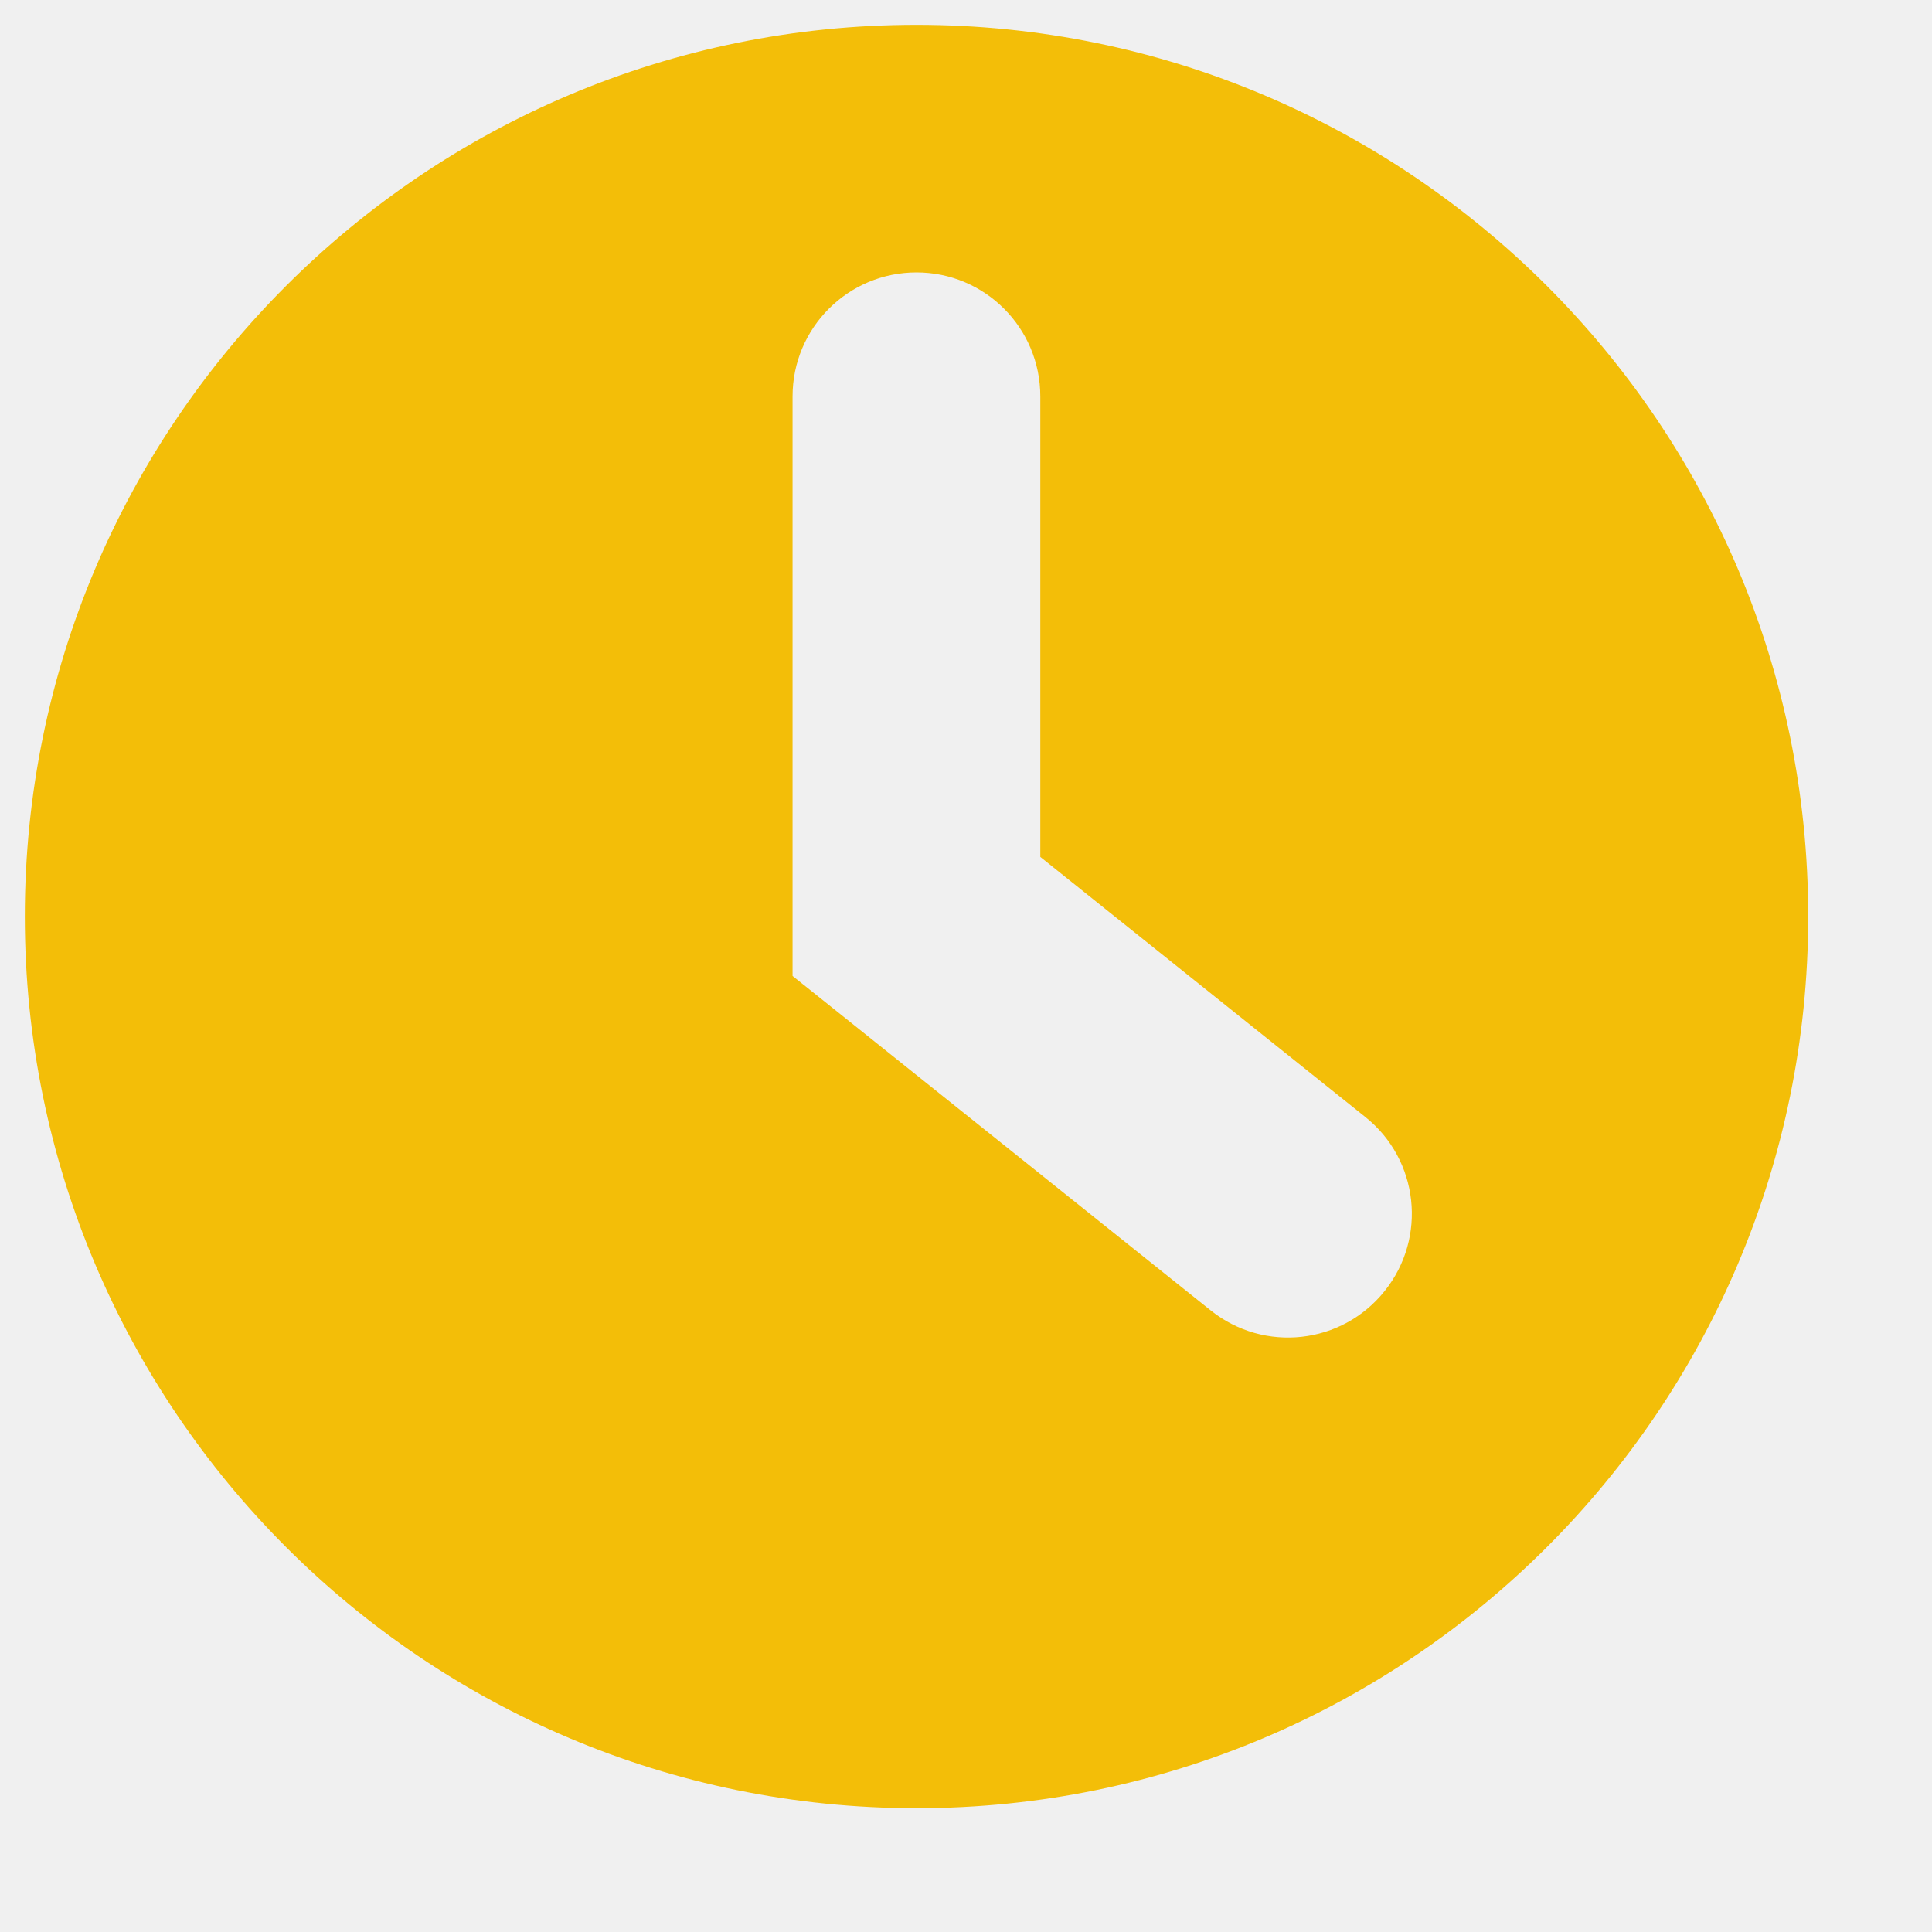
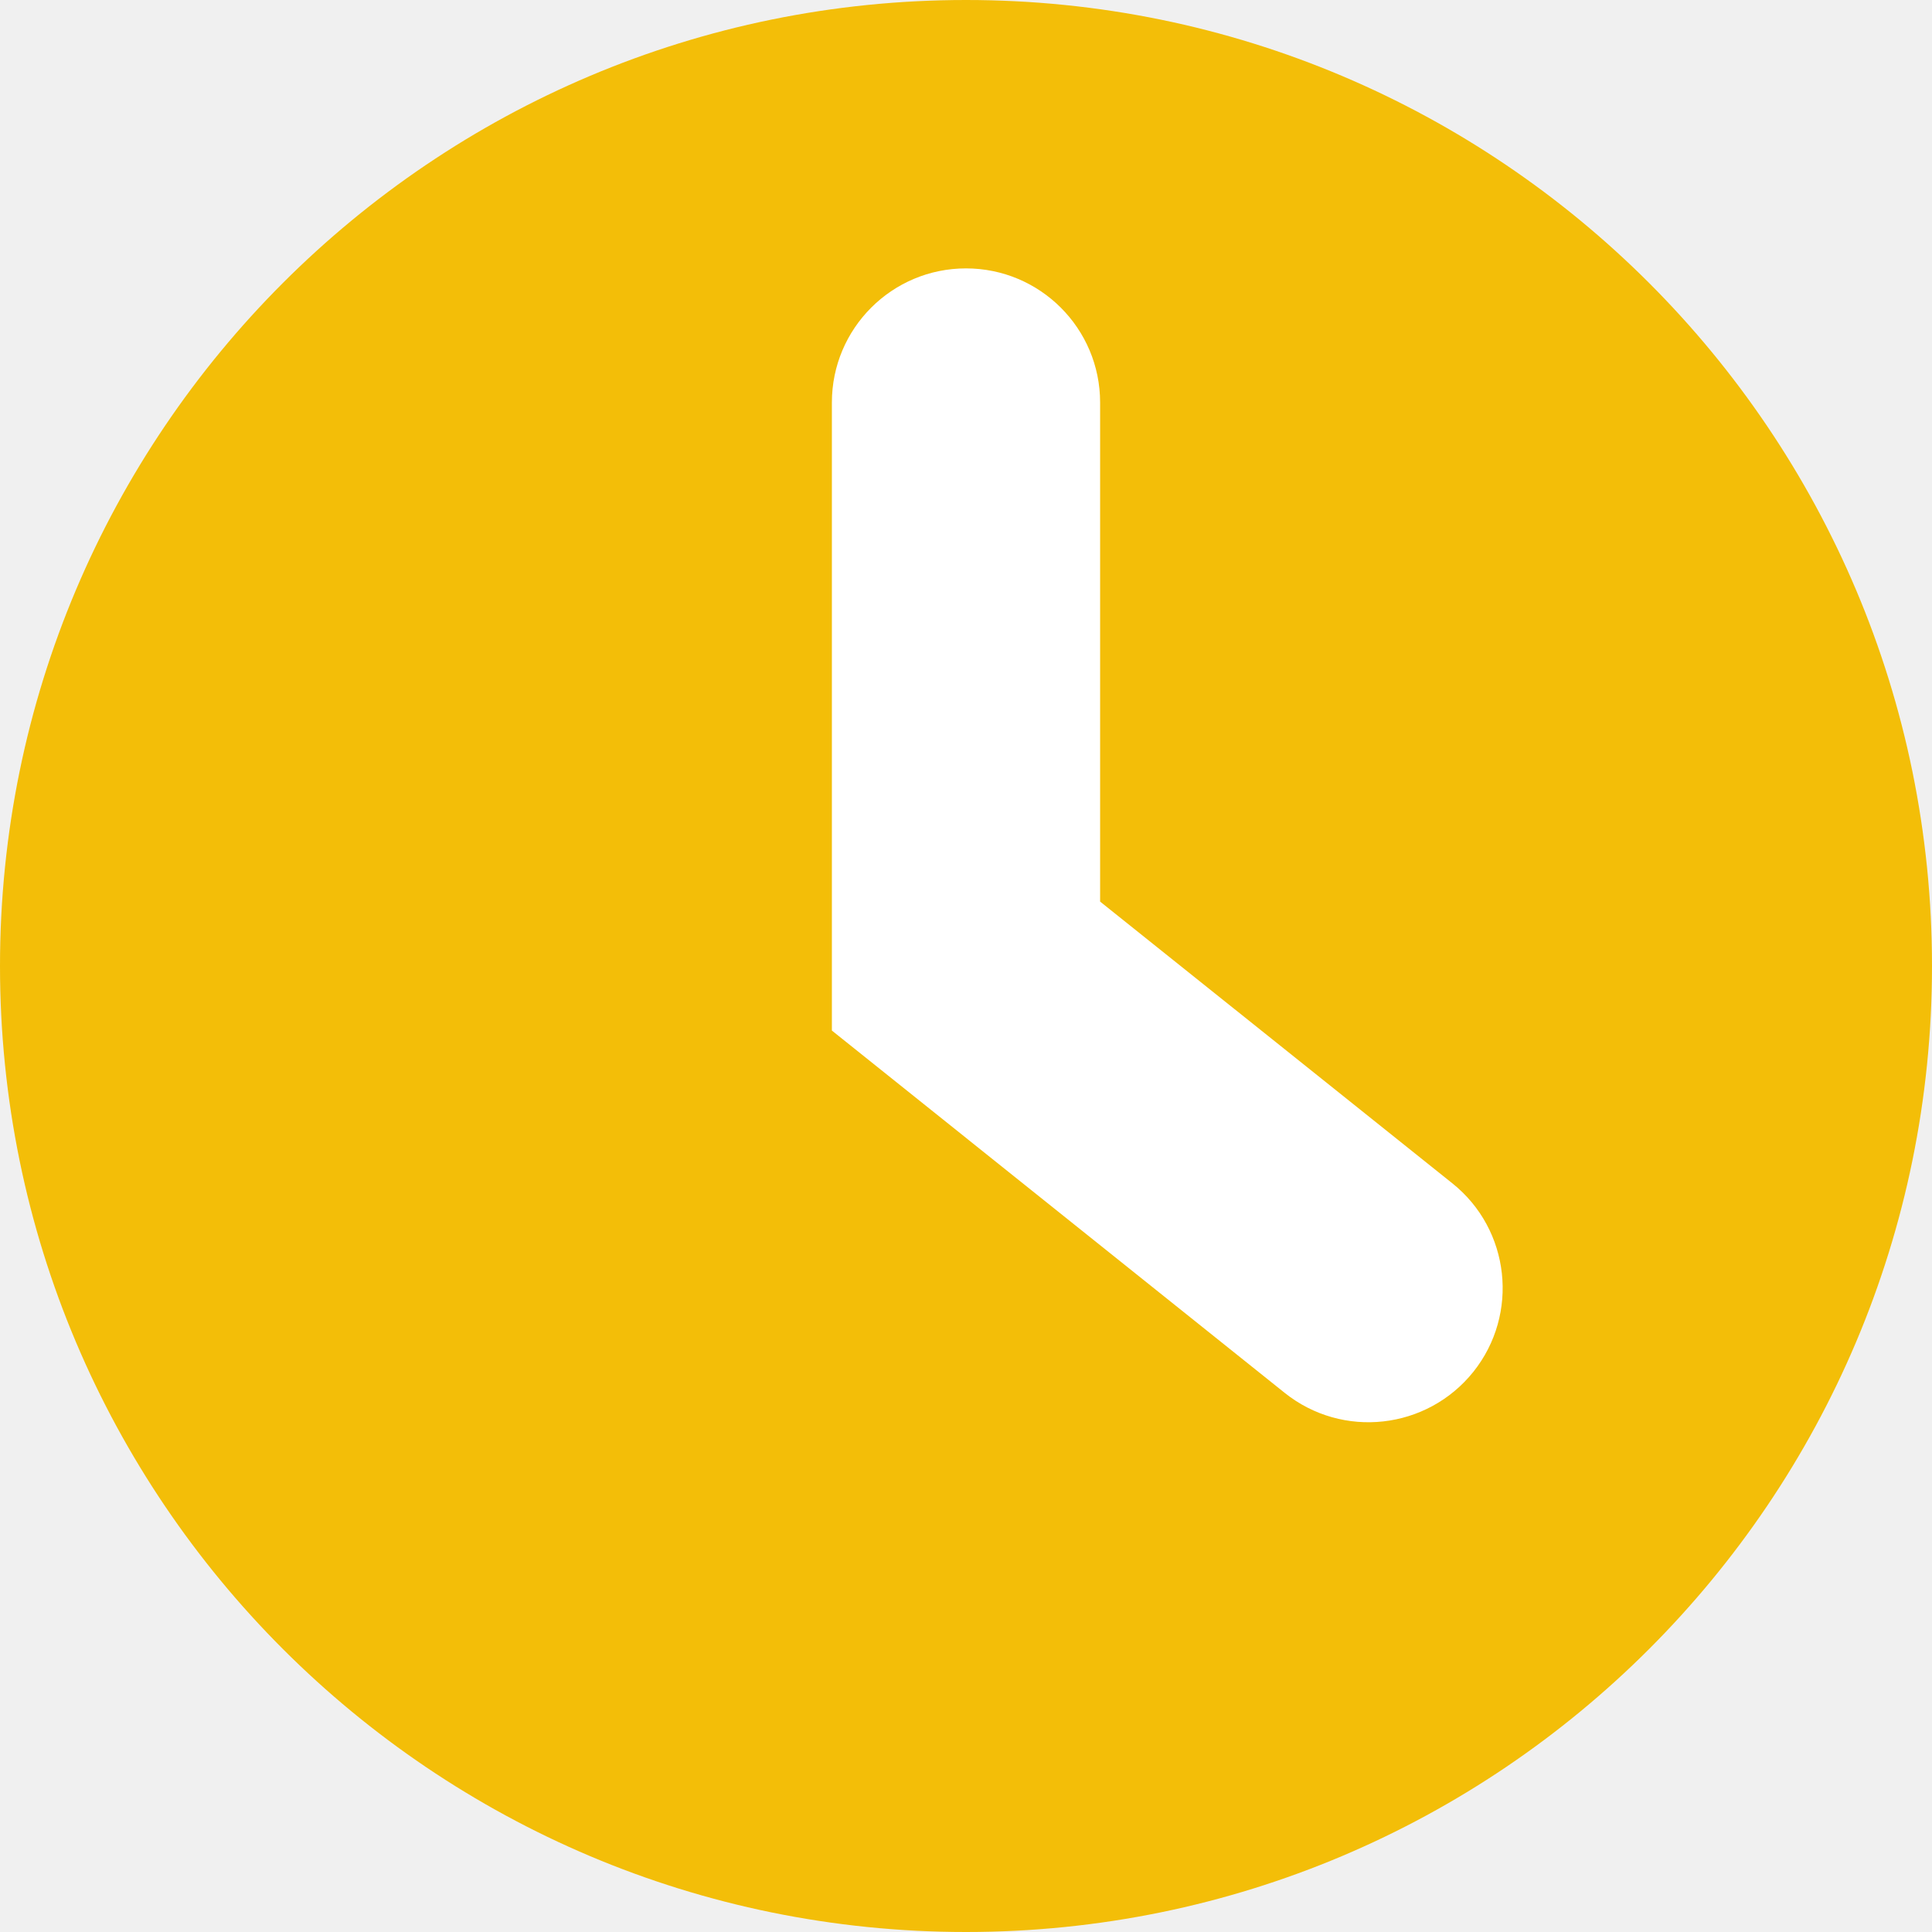
- <svg xmlns="http://www.w3.org/2000/svg" width="13" height="13" viewBox="0 0 13 13" fill="none">
-   <path fill-rule="evenodd" clip-rule="evenodd" d="M6.167 12.167C9.48 12.167 12.167 9.48 12.167 6.167C12.167 2.853 9.48 0.167 6.167 0.167C2.853 0.167 0.167 2.853 0.167 6.167C0.167 9.48 2.853 12.167 6.167 12.167ZM7 2.667C7 2.206 6.627 1.833 6.167 1.833C5.707 1.833 5.333 2.206 5.333 2.667V6.167V6.567L5.646 6.817L8.146 8.817C8.506 9.105 9.03 9.047 9.317 8.687C9.605 8.328 9.547 7.803 9.187 7.516L7 5.766V2.667Z" fill="#F3BE08" />
+ <svg xmlns="http://www.w3.org/2000/svg" width="12" height="12" viewBox="0 0 12 12" fill="none">
+   <circle cx="6" cy="6" r="6" fill="#F3BE08" />
+   <path fill-rule="evenodd" clip-rule="evenodd" d="M6 1.667C6.46 1.667 6.833 2.04 6.833 2.5V5.6L9.021 7.35C9.38 7.637 9.438 8.162 9.151 8.521C8.863 8.88 8.339 8.939 7.979 8.651L5.167 6.401V2.5C5.167 2.04 5.54 1.667 6 1.667Z" fill="white" />
</svg>
